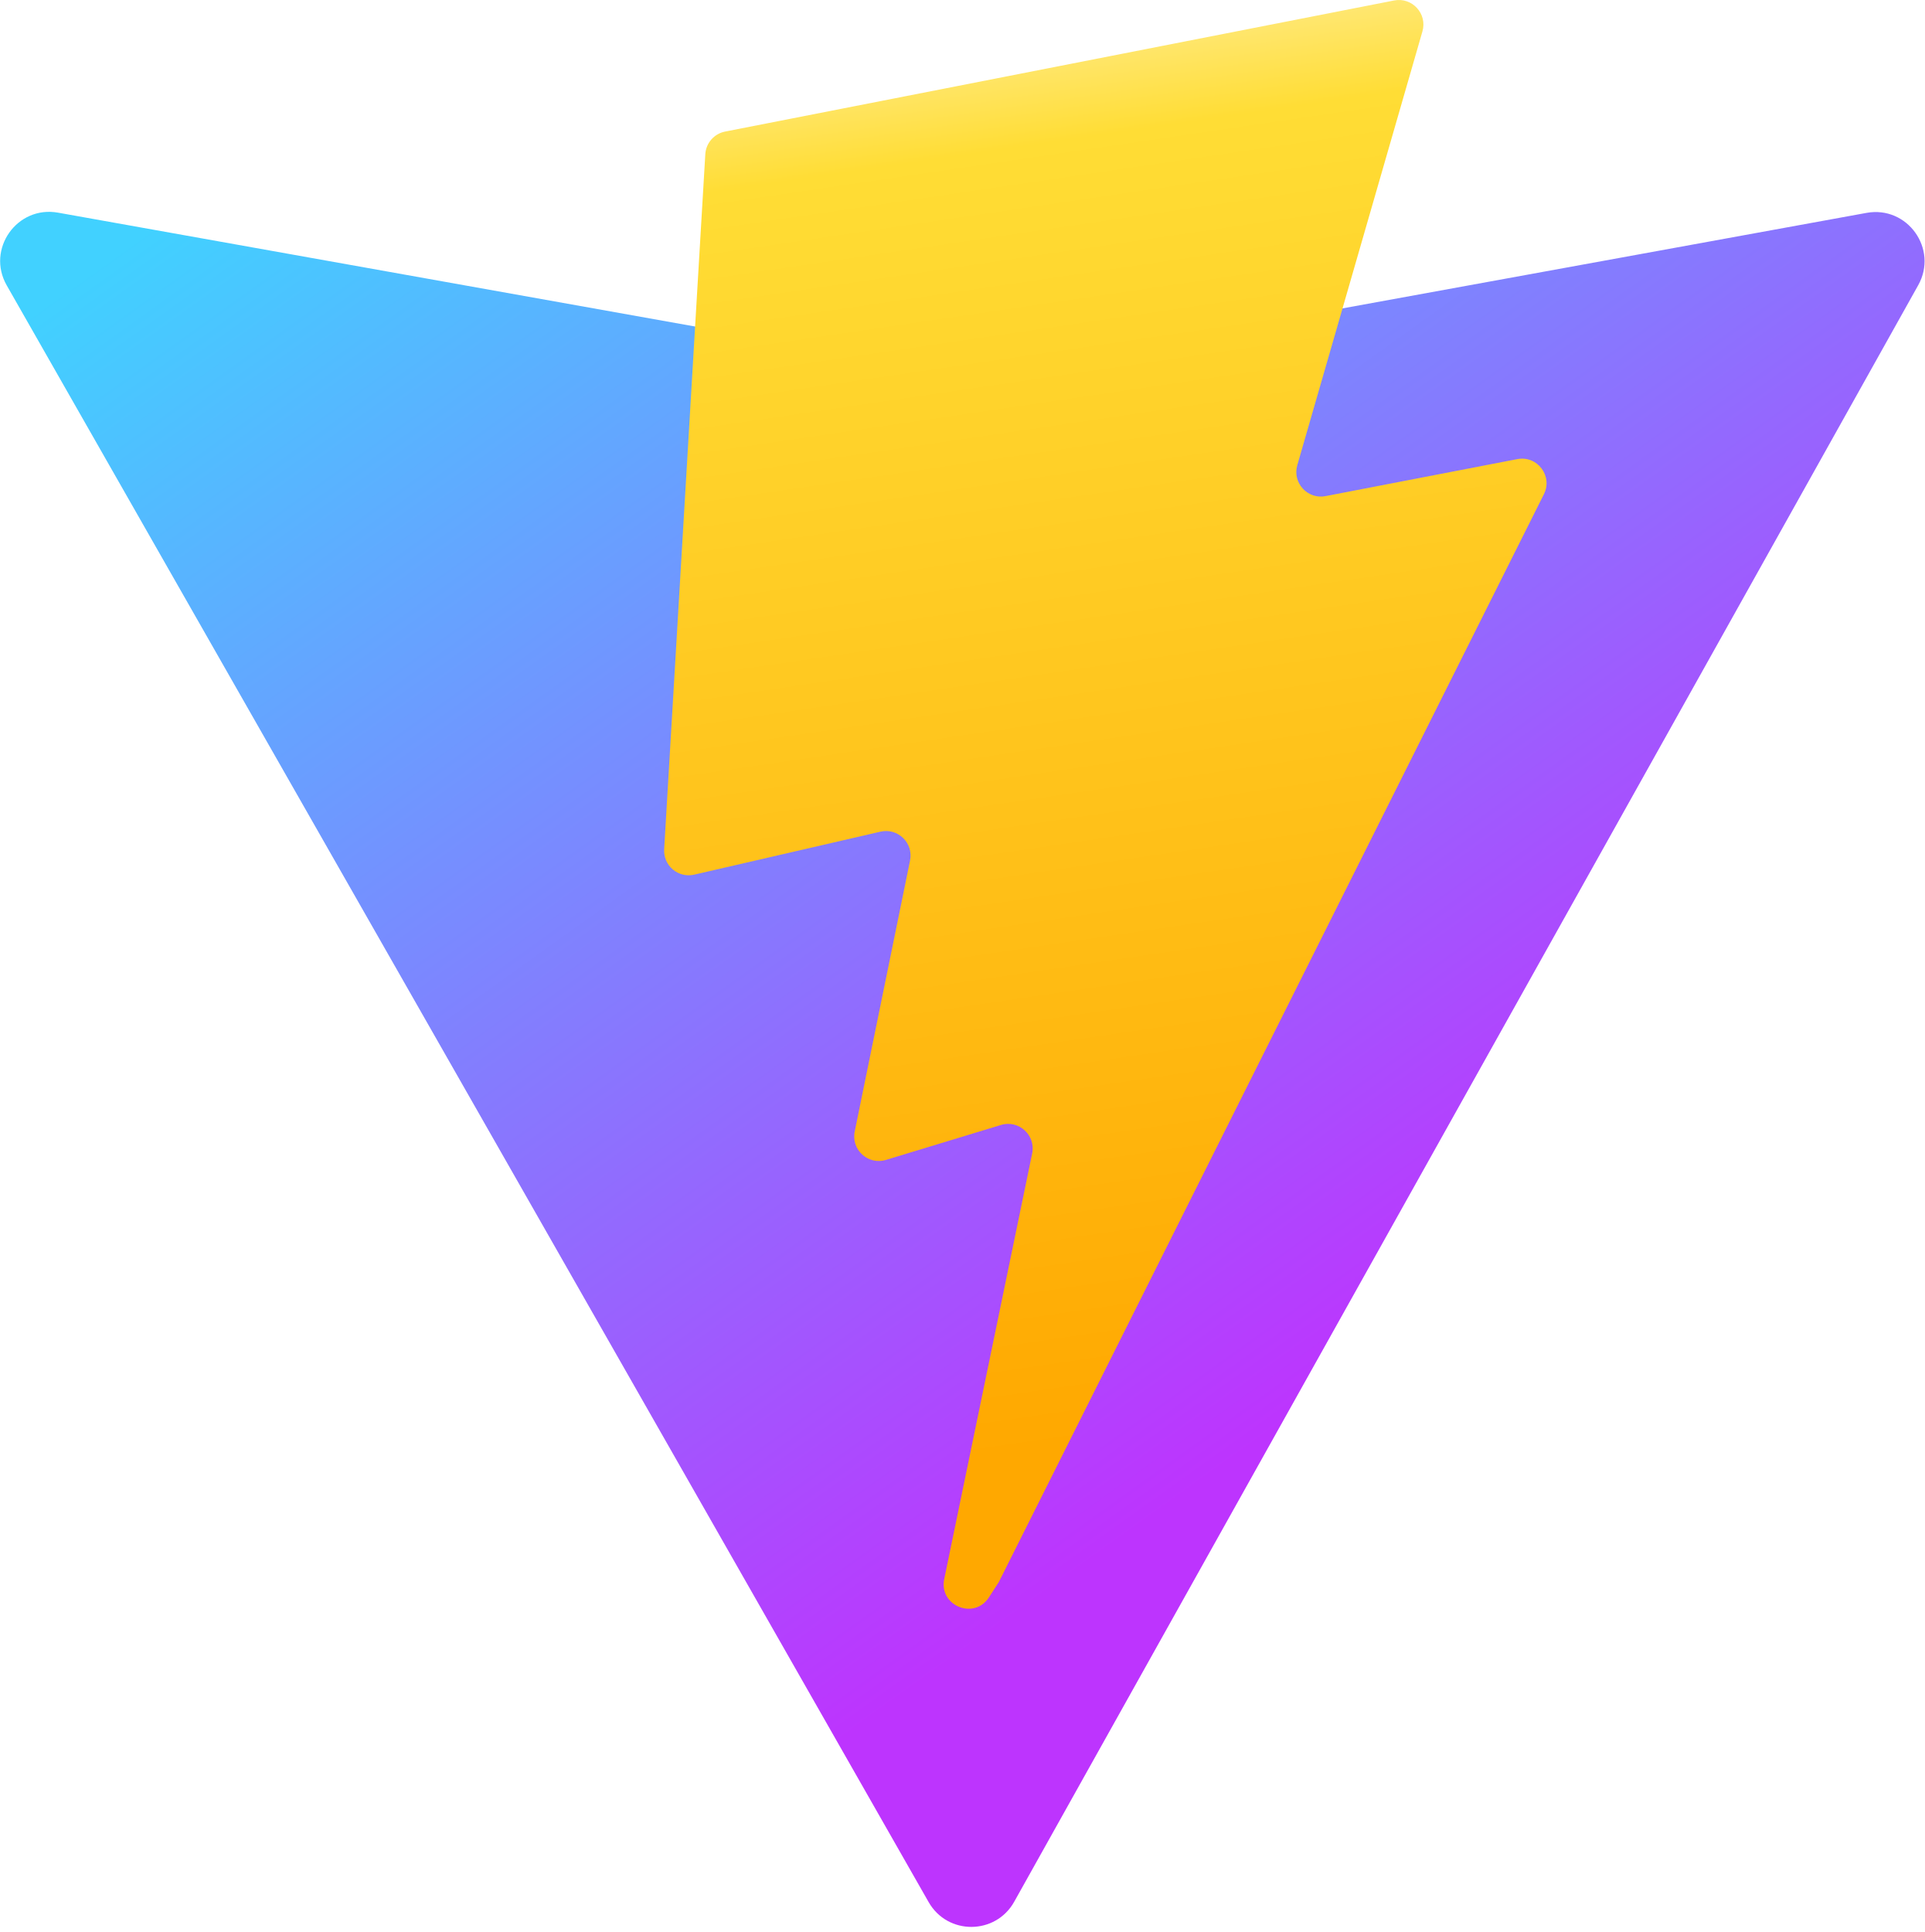
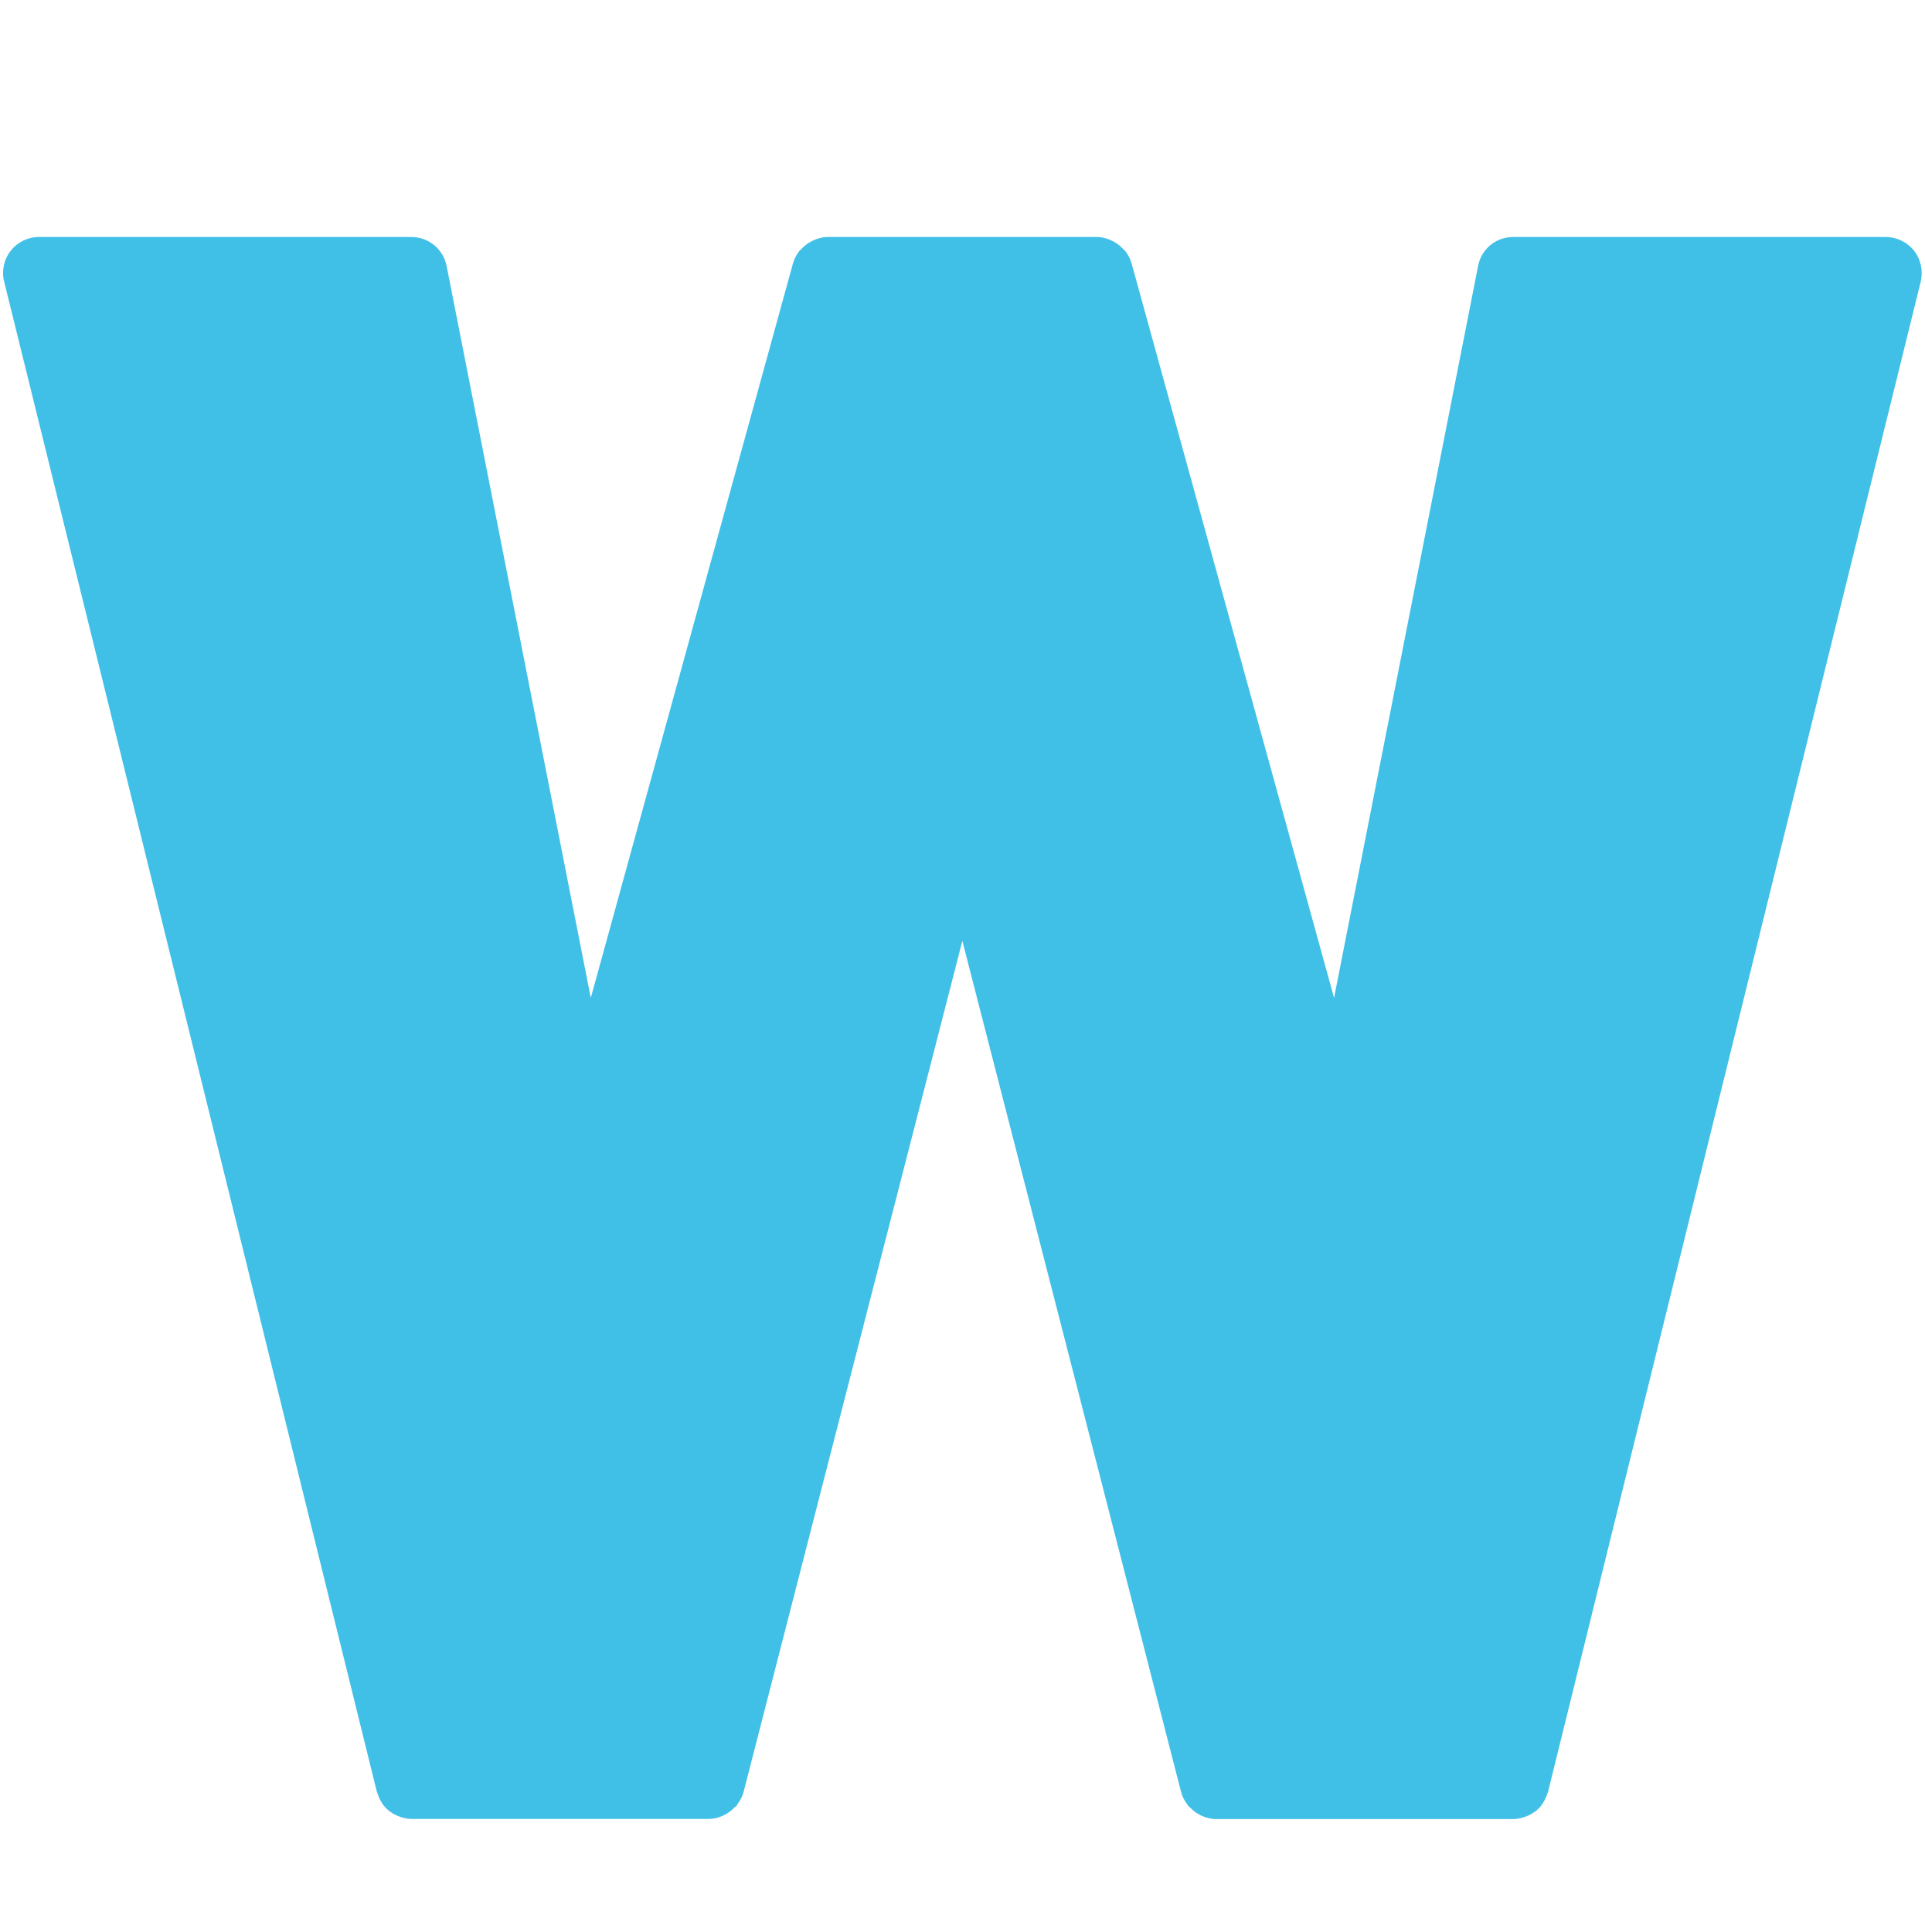
- <svg xmlns="http://www.w3.org/2000/svg" aria-hidden="true" role="img" class="iconify iconify--logos" width="31.88" height="32" preserveAspectRatio="xMidYMid meet" viewBox="0 0 256 257">
-   <defs>
-     <linearGradient id="IconifyId1813088fe1fbc01fb466" x1="-.828%" x2="57.636%" y1="7.652%" y2="78.411%">
-       <stop offset="0%" stop-color="#41D1FF" />
-       <stop offset="100%" stop-color="#BD34FE" />
-     </linearGradient>
-     <linearGradient id="IconifyId1813088fe1fbc01fb467" x1="43.376%" x2="50.316%" y1="2.242%" y2="89.03%">
-       <stop offset="0%" stop-color="#FFEA83" />
-       <stop offset="8.333%" stop-color="#FFDD35" />
-       <stop offset="100%" stop-color="#FFA800" />
-     </linearGradient>
-   </defs>
-   <path fill="url(#IconifyId1813088fe1fbc01fb466)" d="M255.153 37.938L134.897 252.976c-2.483 4.44-8.862 4.466-11.382.048L.875 37.958c-2.746-4.814 1.371-10.646 6.827-9.67l120.385 21.517a6.537 6.537 0 0 0 2.322-.004l117.867-21.483c5.438-.991 9.574 4.796 6.877 9.62Z" />
-   <path fill="url(#IconifyId1813088fe1fbc01fb467)" d="M185.432.063L96.44 17.501a3.268 3.268 0 0 0-2.634 3.014l-5.474 92.456a3.268 3.268 0 0 0 3.997 3.378l24.777-5.718c2.318-.535 4.413 1.507 3.936 3.838l-7.361 36.047c-.495 2.426 1.782 4.5 4.151 3.78l15.304-4.649c2.372-.72 4.652 1.36 4.15 3.788l-11.698 56.621c-.732 3.542 3.979 5.473 5.943 2.437l1.313-2.028l72.516-144.72c1.215-2.423-.88-5.186-3.54-4.672l-25.505 4.922c-2.396.462-4.435-1.77-3.759-4.114l16.646-57.705c.677-2.35-1.37-4.583-3.769-4.113Z" />
+ <svg xmlns="http://www.w3.org/2000/svg" width="31.88" height="32" viewBox="0 0 128 128" aria-hidden="true" role="img" class="iconify iconify--noto" preserveAspectRatio="xMidYMid meet">
+   <path d="M127.29 16.43a2.42 2.42 0 0 0-1.87-.91h-24.79c-1.14 0-2.12.8-2.33 1.92l-9.58 48.68l-13.47-48.86c-.08-.29-.22-.54-.39-.77c-.01-.01-.01-.04-.03-.05c-.03-.04-.08-.05-.11-.09c-.17-.2-.37-.36-.6-.49c-.08-.04-.15-.09-.23-.12c-.29-.13-.6-.22-.94-.22H55.04c-.33 0-.65.09-.94.22c-.08.04-.15.08-.23.12c-.23.13-.43.29-.6.49c-.04.04-.08.05-.11.09c-.01.02-.01.04-.03.05c-.17.23-.31.49-.39.77L39.29 66.12L29.7 17.44a2.386 2.386 0 0 0-2.33-1.92H2.59c-.73 0-1.43.34-1.87.91c-.46.57-.62 1.33-.45 2.03l24.79 100.45c.01.03.04.06.04.1c.06.19.13.36.23.53c.03.05.05.1.09.15c.02.03.03.06.06.09c.12.16.25.29.41.42c.02.02.05.03.08.05c.16.12.34.22.53.29c.05.02.11.04.17.06c.22.07.46.12.7.12h19.78c.33 0 .63-.08.92-.21c.08-.04.15-.08.23-.12c.2-.12.39-.26.55-.44c.04-.04.1-.06.14-.1c.02-.03.02-.06.04-.09c.19-.25.34-.52.42-.83L64 62.33l14.55 56.61c.08.31.23.58.42.83c.02.03.02.06.05.09c.03.04.09.06.13.1c.16.18.34.32.55.44c.08.04.15.09.23.12c.29.12.59.21.92.21h19.78c.24 0 .47-.05.7-.12c.06-.02.11-.04.18-.06c.18-.07.36-.17.53-.29c.03-.02.05-.03.08-.05c.15-.12.29-.26.41-.42c.02-.03.03-.06.06-.09c.03-.05.05-.1.09-.15c.09-.17.17-.34.23-.53c.01-.03.04-.06.04-.1l24.79-100.45c.16-.71 0-1.47-.45-2.04z" fill="#40C0E7" />
</svg>
